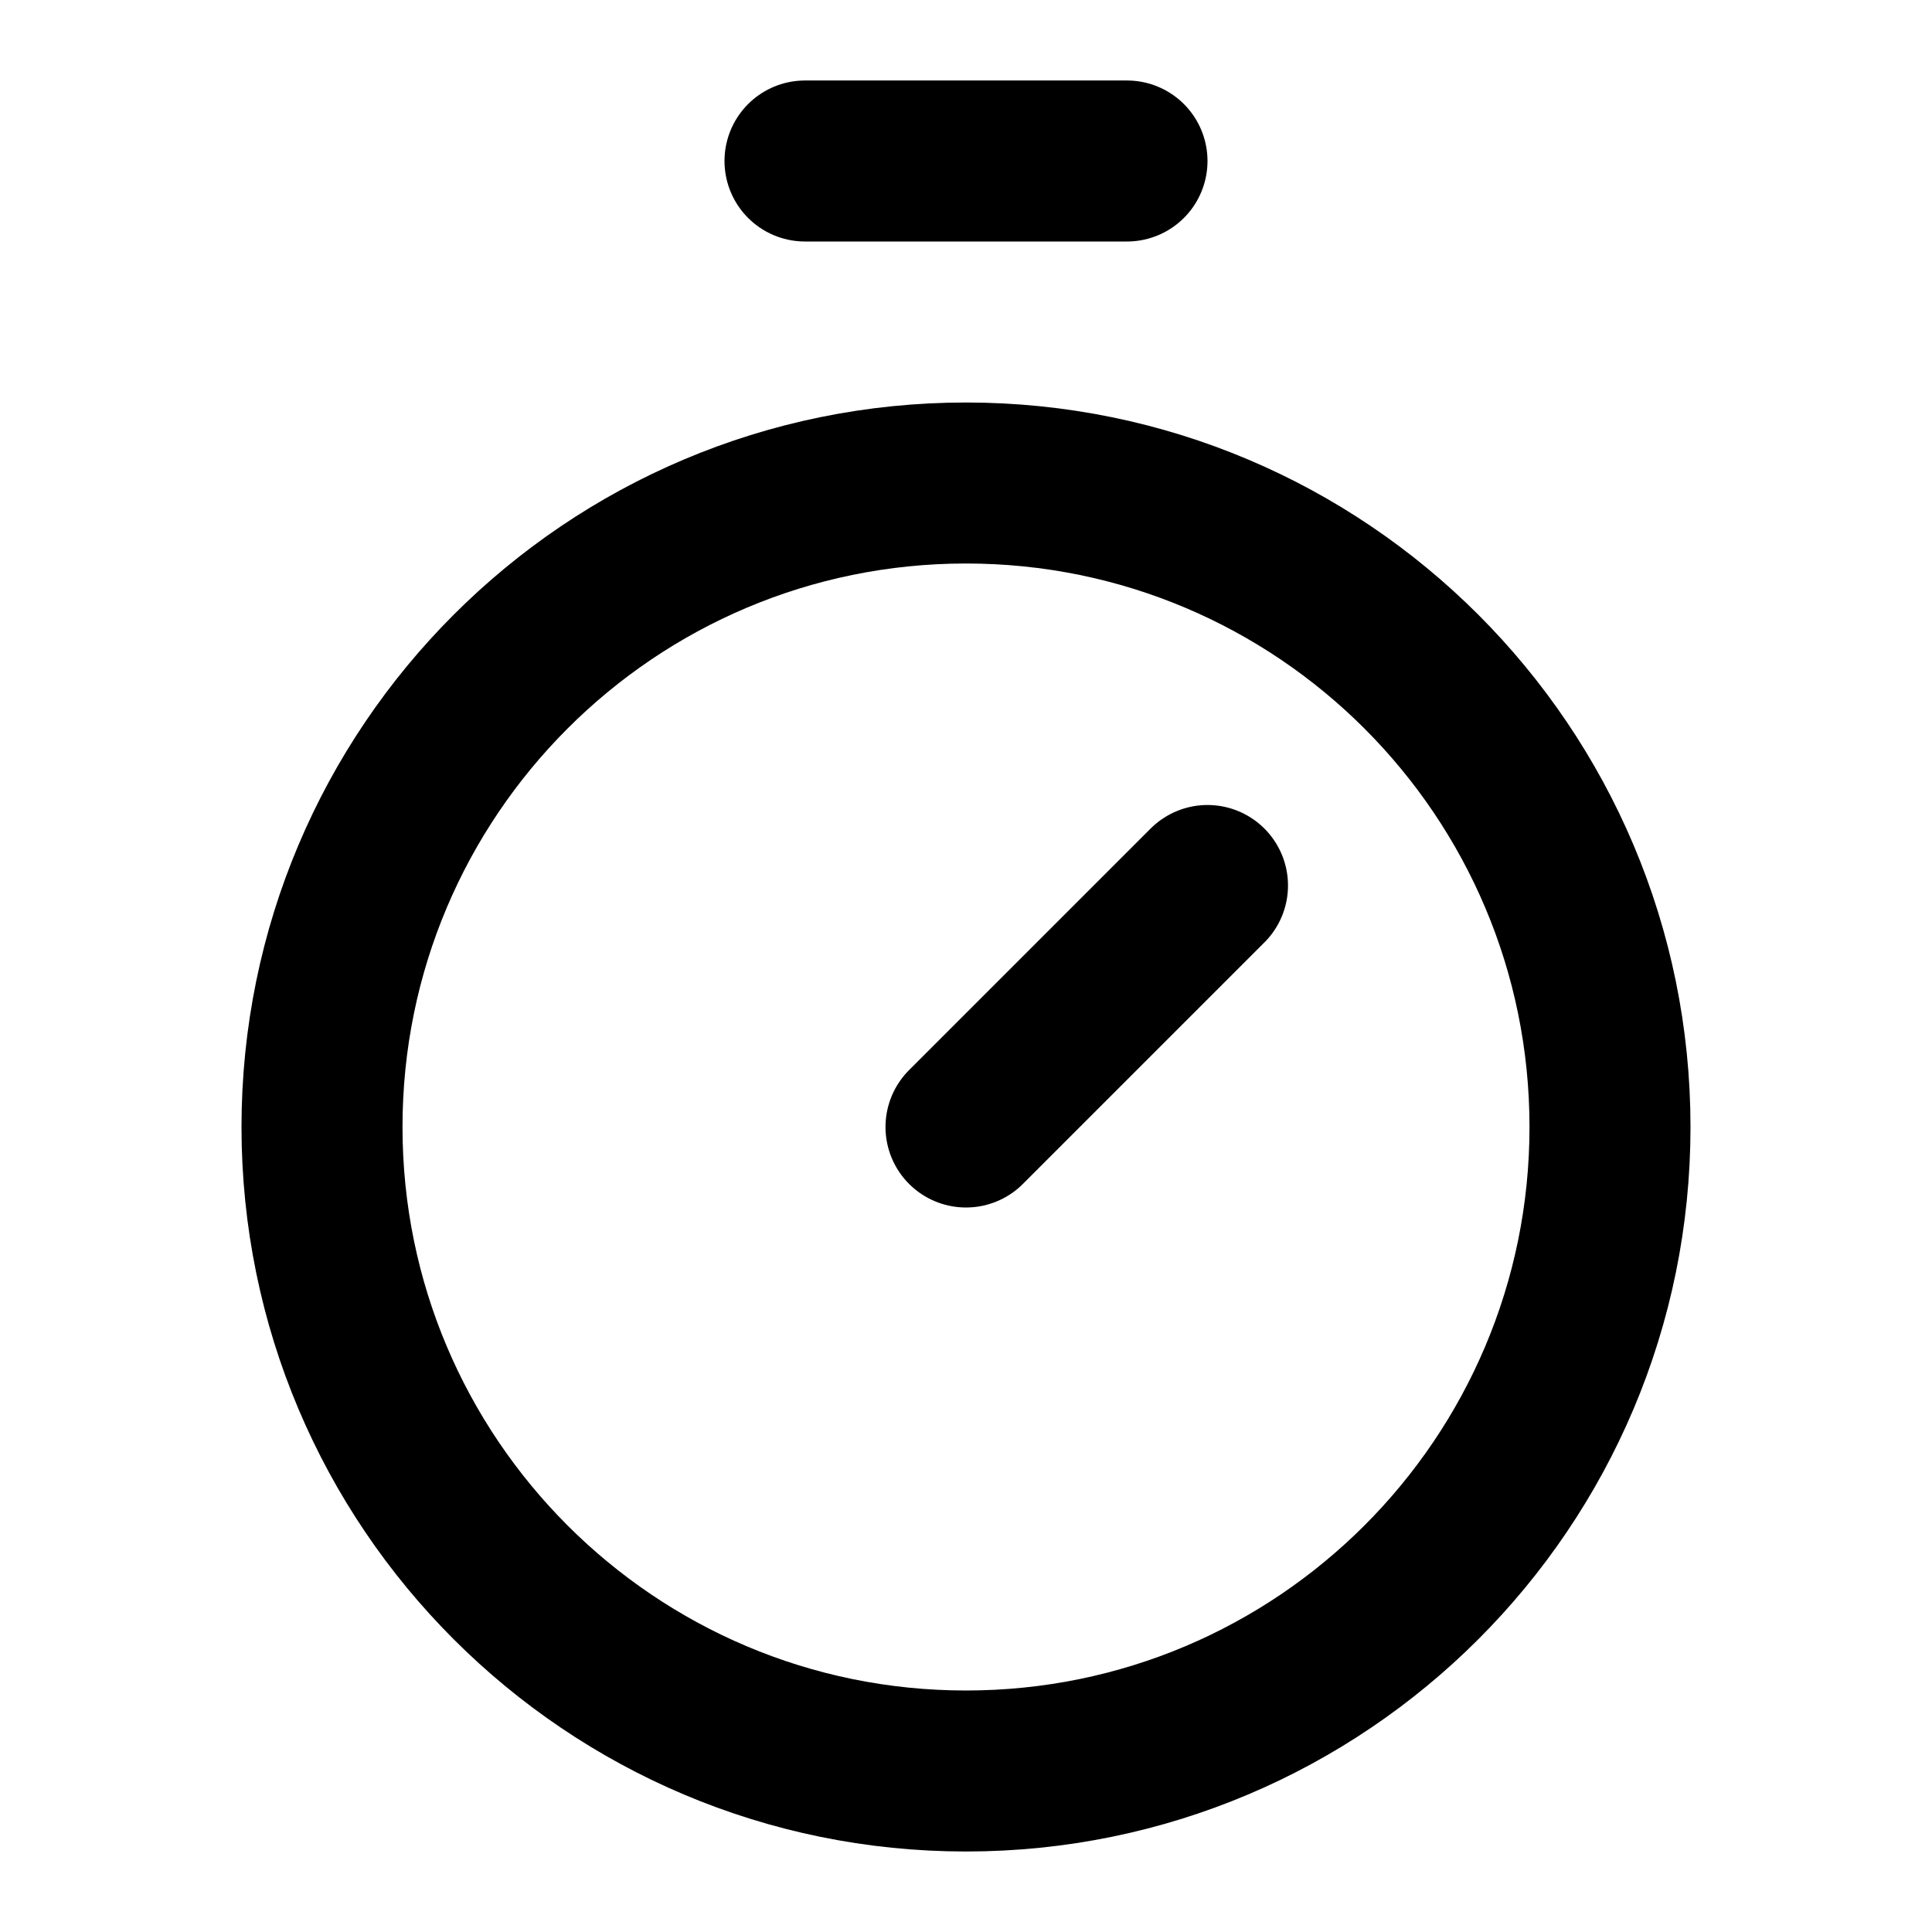
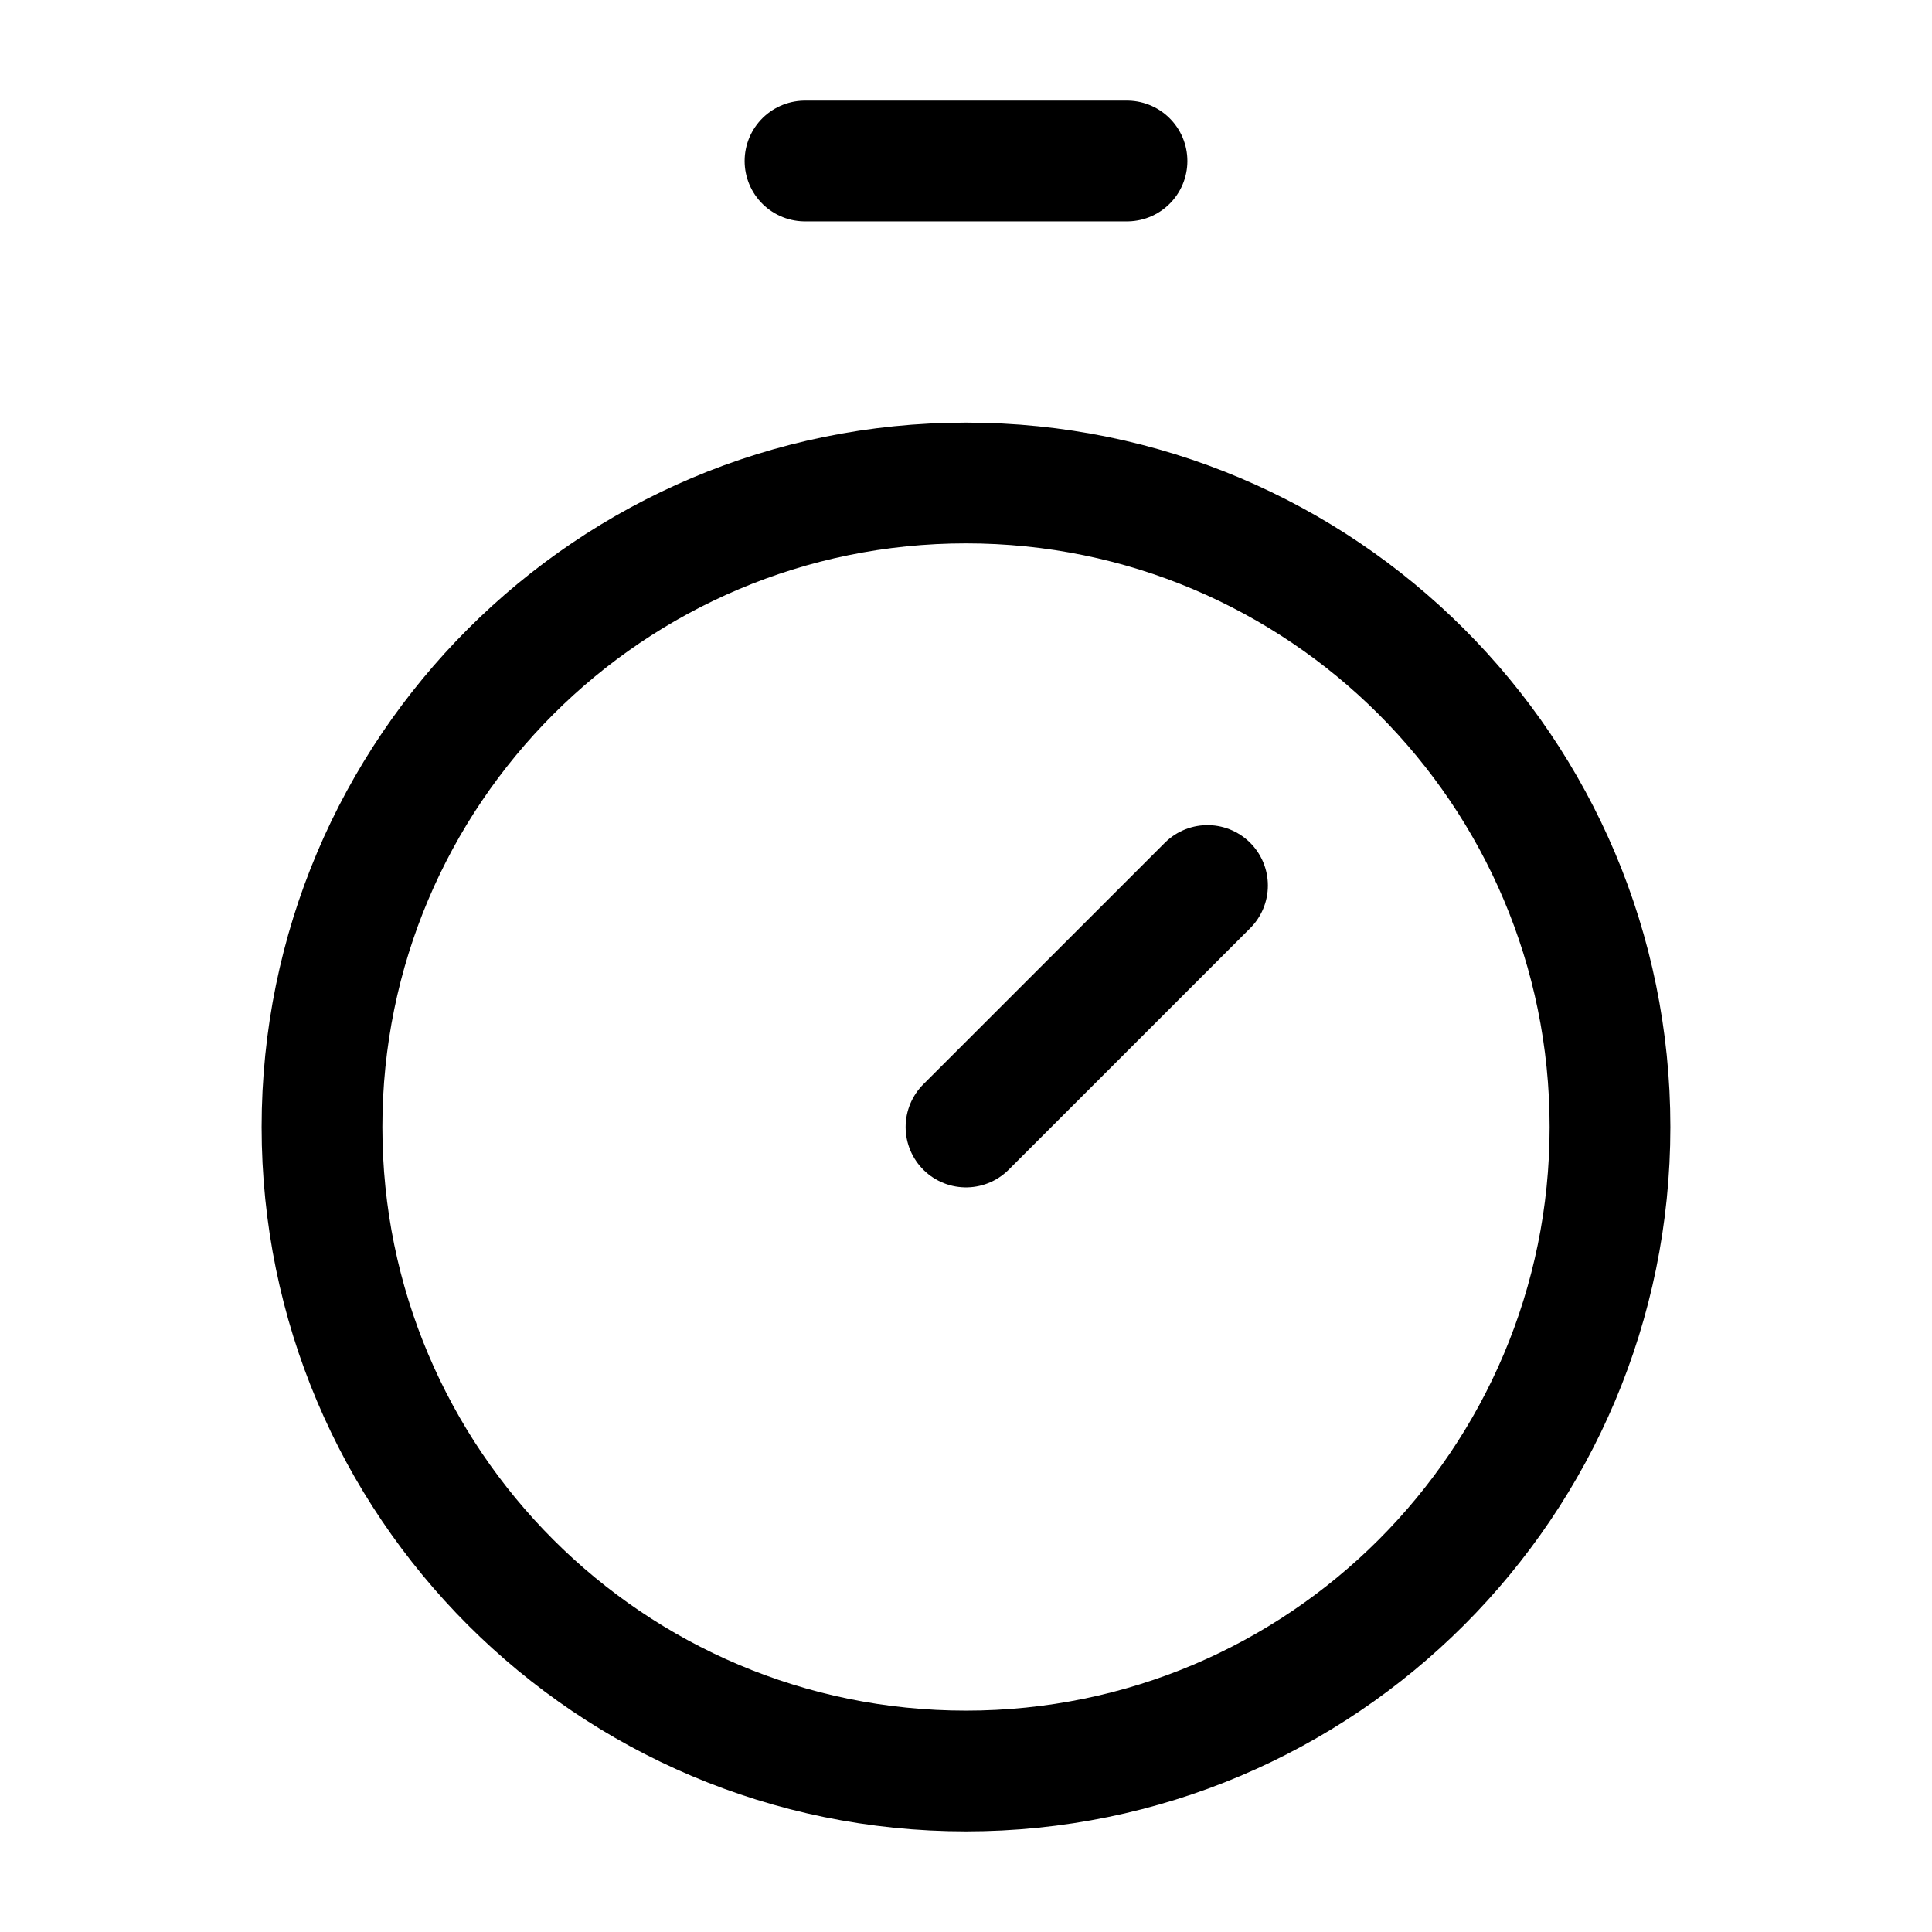
- <svg xmlns="http://www.w3.org/2000/svg" class="lucide lucide-timer" width="24" height="24" viewBox="0 0 24 24" fill="none" stroke="currentColor" stroke-width="2" stroke-linecap="round" stroke-linejoin="round">
+ <svg xmlns="http://www.w3.org/2000/svg" class="lucide lucide-timer" width="24" height="24" viewBox="0 0 24 24" fill="none" stroke="currentColor" stroke-width="1.5" stroke-linecap="round" stroke-linejoin="round">
  <line x1="10" x2="14" y1="2" y2="2" />
  <line x1="12" x2="15" y1="14" y2="11" />
  <circle cx="12" cy="14" r="8" />
</svg>
